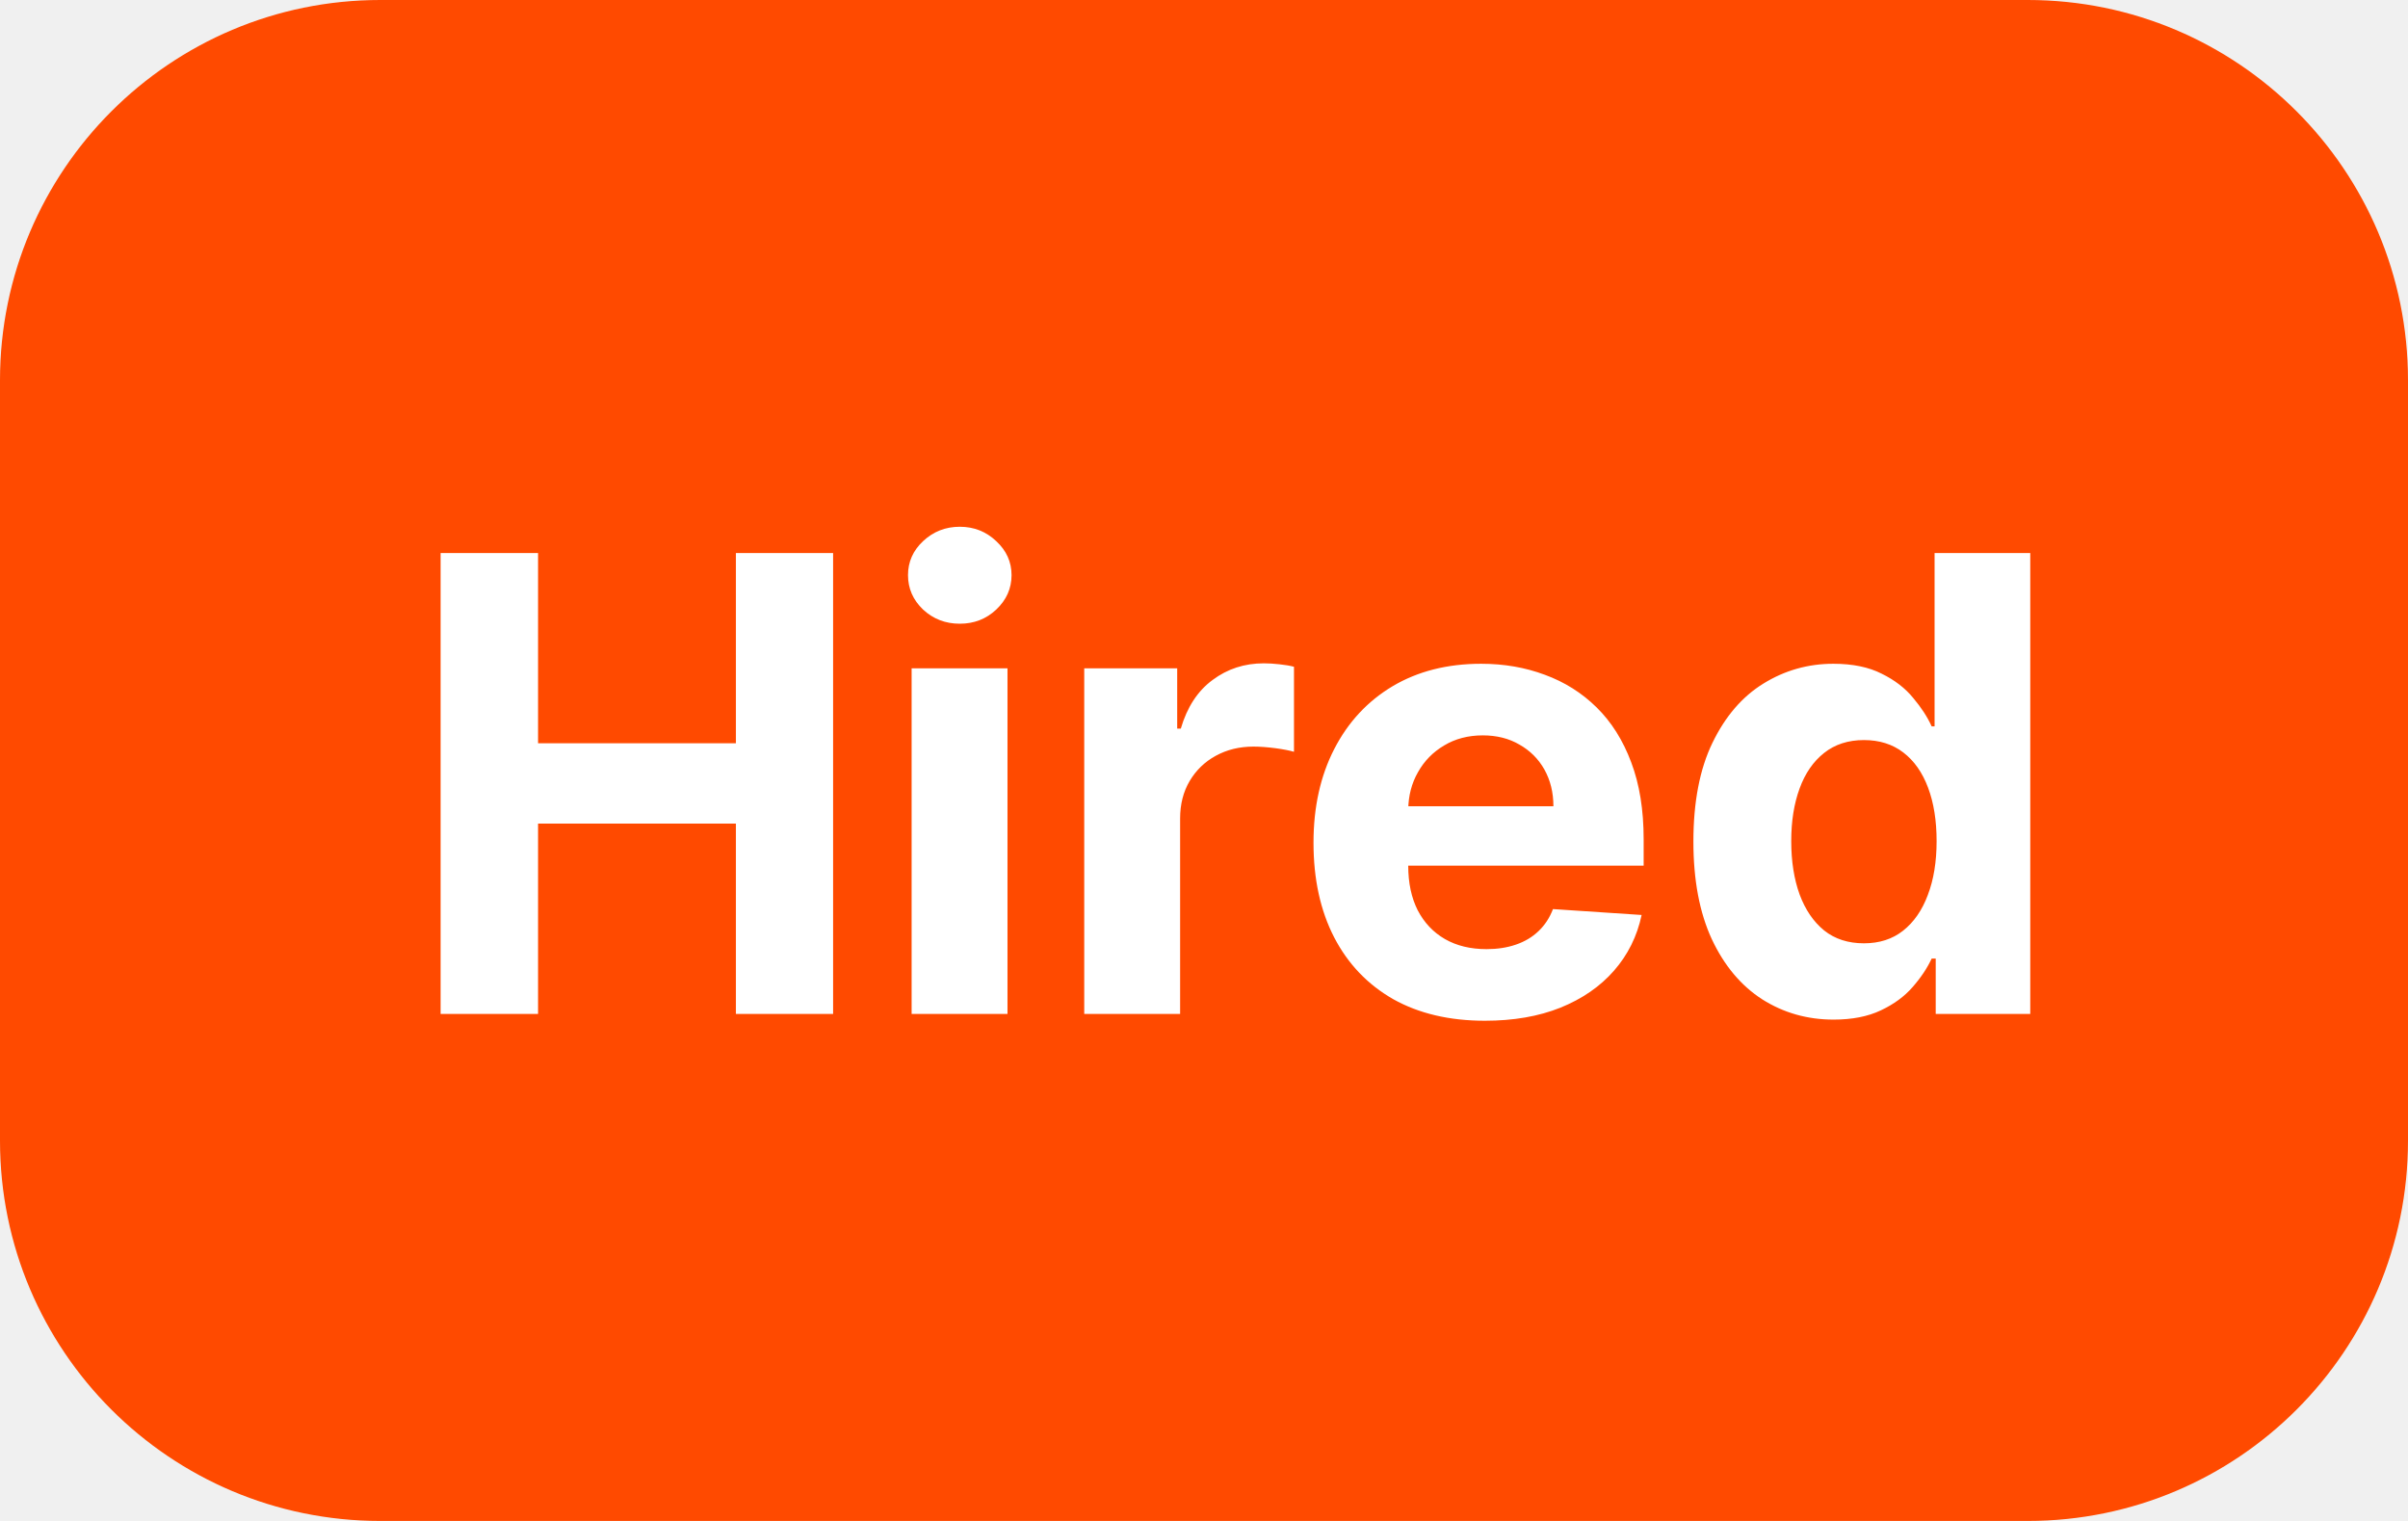
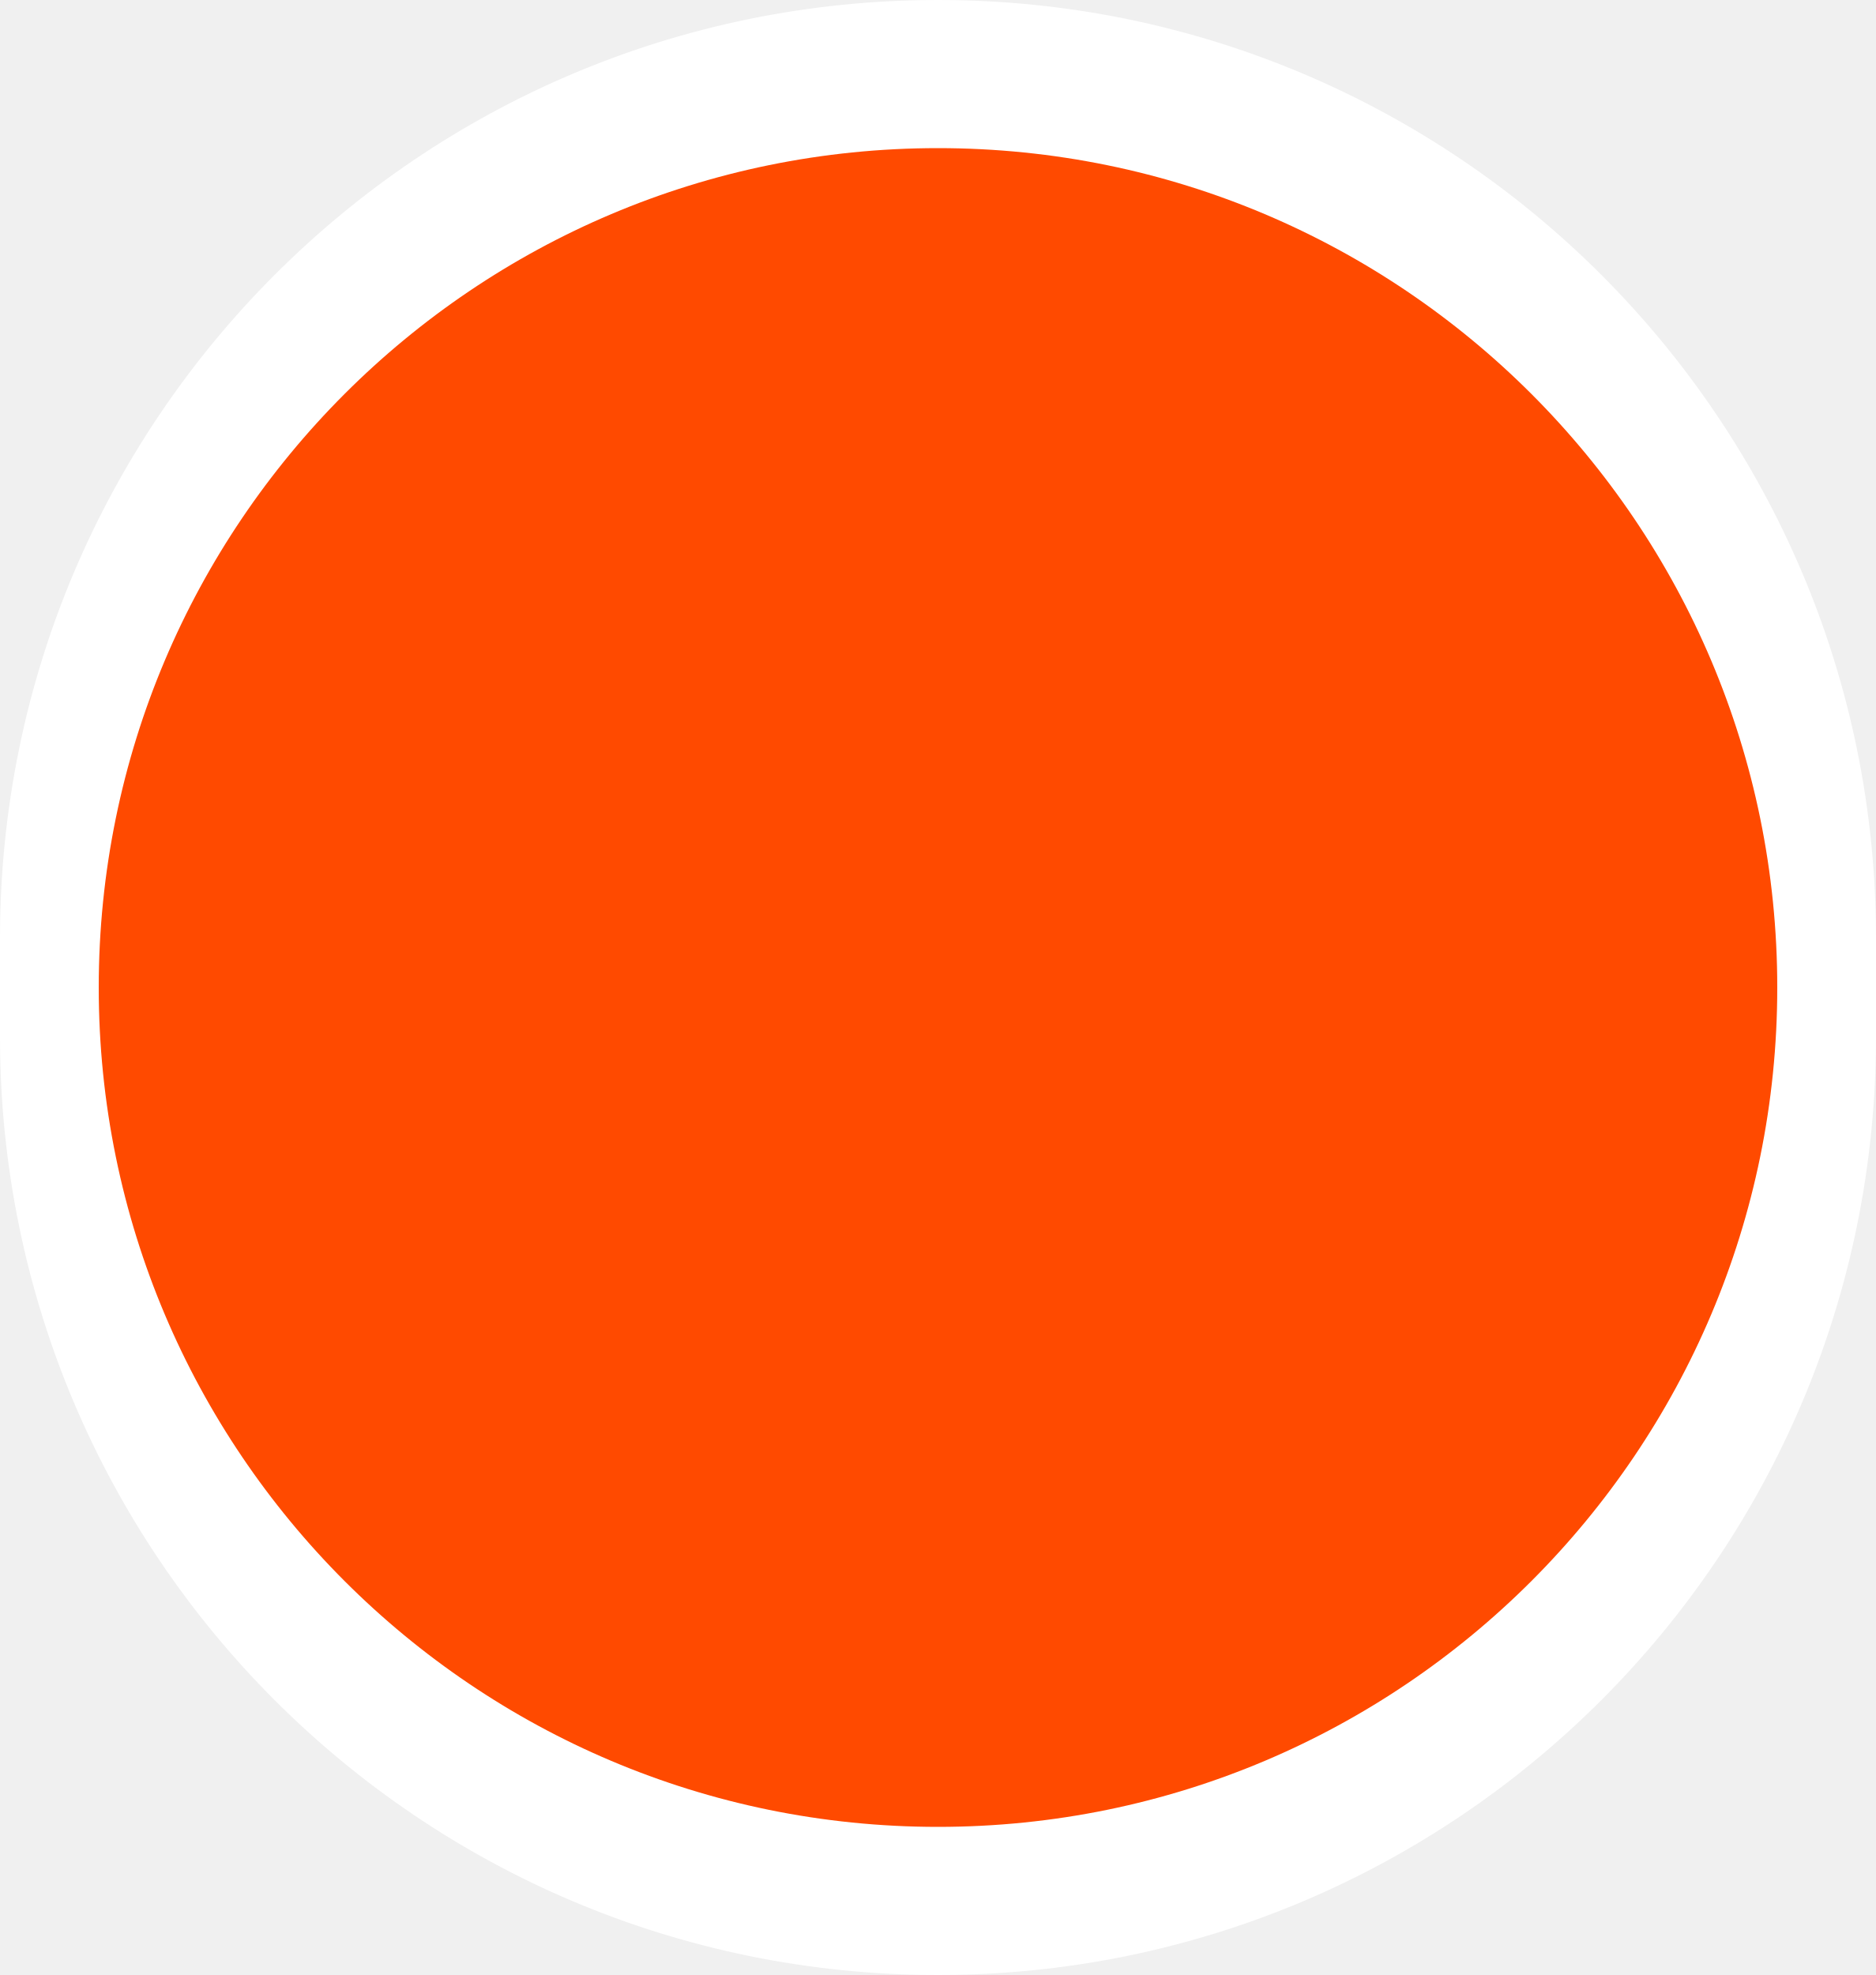
- <svg xmlns="http://www.w3.org/2000/svg" width="38" height="24" viewBox="0 0 38 24" fill="none">
-   <rect width="38" height="24" rx="6" fill="#FF4A00" />
-   <path d="M6.953 16V8.727H8.491V11.728H11.613V8.727H13.147V16H11.613V12.996H8.491V16H6.953ZM14.386 16V10.546H15.899V16H14.386ZM15.146 9.842C14.921 9.842 14.728 9.768 14.567 9.619C14.408 9.467 14.329 9.286 14.329 9.075C14.329 8.867 14.408 8.688 14.567 8.539C14.728 8.388 14.921 8.312 15.146 8.312C15.371 8.312 15.562 8.388 15.721 8.539C15.882 8.688 15.963 8.867 15.963 9.075C15.963 9.286 15.882 9.467 15.721 9.619C15.562 9.768 15.371 9.842 15.146 9.842ZM17.11 16V10.546H18.577V11.497H18.634C18.733 11.159 18.9 10.903 19.135 10.73C19.369 10.555 19.639 10.467 19.944 10.467C20.02 10.467 20.102 10.472 20.189 10.482C20.277 10.491 20.354 10.504 20.42 10.521V11.863C20.349 11.842 20.251 11.823 20.125 11.806C20 11.79 19.885 11.781 19.781 11.781C19.558 11.781 19.36 11.83 19.184 11.927C19.012 12.021 18.874 12.154 18.773 12.325C18.673 12.495 18.623 12.691 18.623 12.914V16H17.11ZM23.434 16.107C22.873 16.107 22.39 15.993 21.985 15.766C21.583 15.536 21.273 15.212 21.055 14.793C20.837 14.371 20.728 13.873 20.728 13.298C20.728 12.736 20.837 12.244 21.055 11.82C21.273 11.396 21.579 11.066 21.975 10.829C22.372 10.593 22.839 10.474 23.374 10.474C23.734 10.474 24.069 10.532 24.379 10.648C24.691 10.762 24.964 10.934 25.196 11.163C25.43 11.393 25.612 11.682 25.742 12.03C25.873 12.376 25.938 12.78 25.938 13.244V13.66H21.332V12.722H24.514C24.514 12.505 24.466 12.312 24.372 12.143C24.277 11.975 24.146 11.844 23.977 11.749C23.812 11.652 23.619 11.604 23.399 11.604C23.169 11.604 22.965 11.657 22.788 11.764C22.613 11.868 22.475 12.008 22.376 12.186C22.276 12.361 22.226 12.557 22.223 12.772V13.663C22.223 13.933 22.273 14.166 22.372 14.363C22.474 14.559 22.617 14.711 22.802 14.818C22.987 14.924 23.206 14.977 23.459 14.977C23.627 14.977 23.781 14.954 23.921 14.906C24.06 14.859 24.18 14.788 24.279 14.693C24.379 14.598 24.455 14.482 24.507 14.345L25.906 14.438C25.835 14.774 25.689 15.067 25.469 15.318C25.251 15.567 24.97 15.761 24.624 15.901C24.281 16.038 23.884 16.107 23.434 16.107ZM28.935 16.089C28.521 16.089 28.145 15.982 27.809 15.769C27.475 15.554 27.21 15.238 27.014 14.821C26.82 14.402 26.723 13.888 26.723 13.28C26.723 12.655 26.823 12.135 27.024 11.721C27.226 11.304 27.493 10.993 27.827 10.787C28.163 10.579 28.531 10.474 28.931 10.474C29.237 10.474 29.491 10.527 29.695 10.631C29.901 10.732 30.067 10.86 30.192 11.014C30.32 11.166 30.417 11.315 30.483 11.462H30.529V8.727H32.039V16H30.547V15.126H30.483C30.412 15.278 30.312 15.428 30.181 15.577C30.053 15.724 29.887 15.846 29.681 15.943C29.477 16.04 29.229 16.089 28.935 16.089ZM29.414 14.885C29.658 14.885 29.864 14.819 30.032 14.686C30.203 14.551 30.333 14.363 30.423 14.121C30.515 13.88 30.561 13.597 30.561 13.273C30.561 12.948 30.516 12.667 30.426 12.428C30.336 12.188 30.206 12.004 30.036 11.874C29.865 11.743 29.658 11.678 29.414 11.678C29.166 11.678 28.956 11.746 28.786 11.881C28.615 12.016 28.486 12.203 28.399 12.442C28.311 12.681 28.267 12.958 28.267 13.273C28.267 13.59 28.311 13.87 28.399 14.114C28.489 14.356 28.618 14.545 28.786 14.682C28.956 14.818 29.166 14.885 29.414 14.885Z" fill="white" />
+ <svg xmlns="http://www.w3.org/2000/svg" width="38" height="40" viewBox="0 0 38 40" fill="none">
+   <rect width="38" height="40" rx="19" fill="white" />
+   <circle cx="19" cy="20" r="17" fill="#FF4A00" />
</svg>
